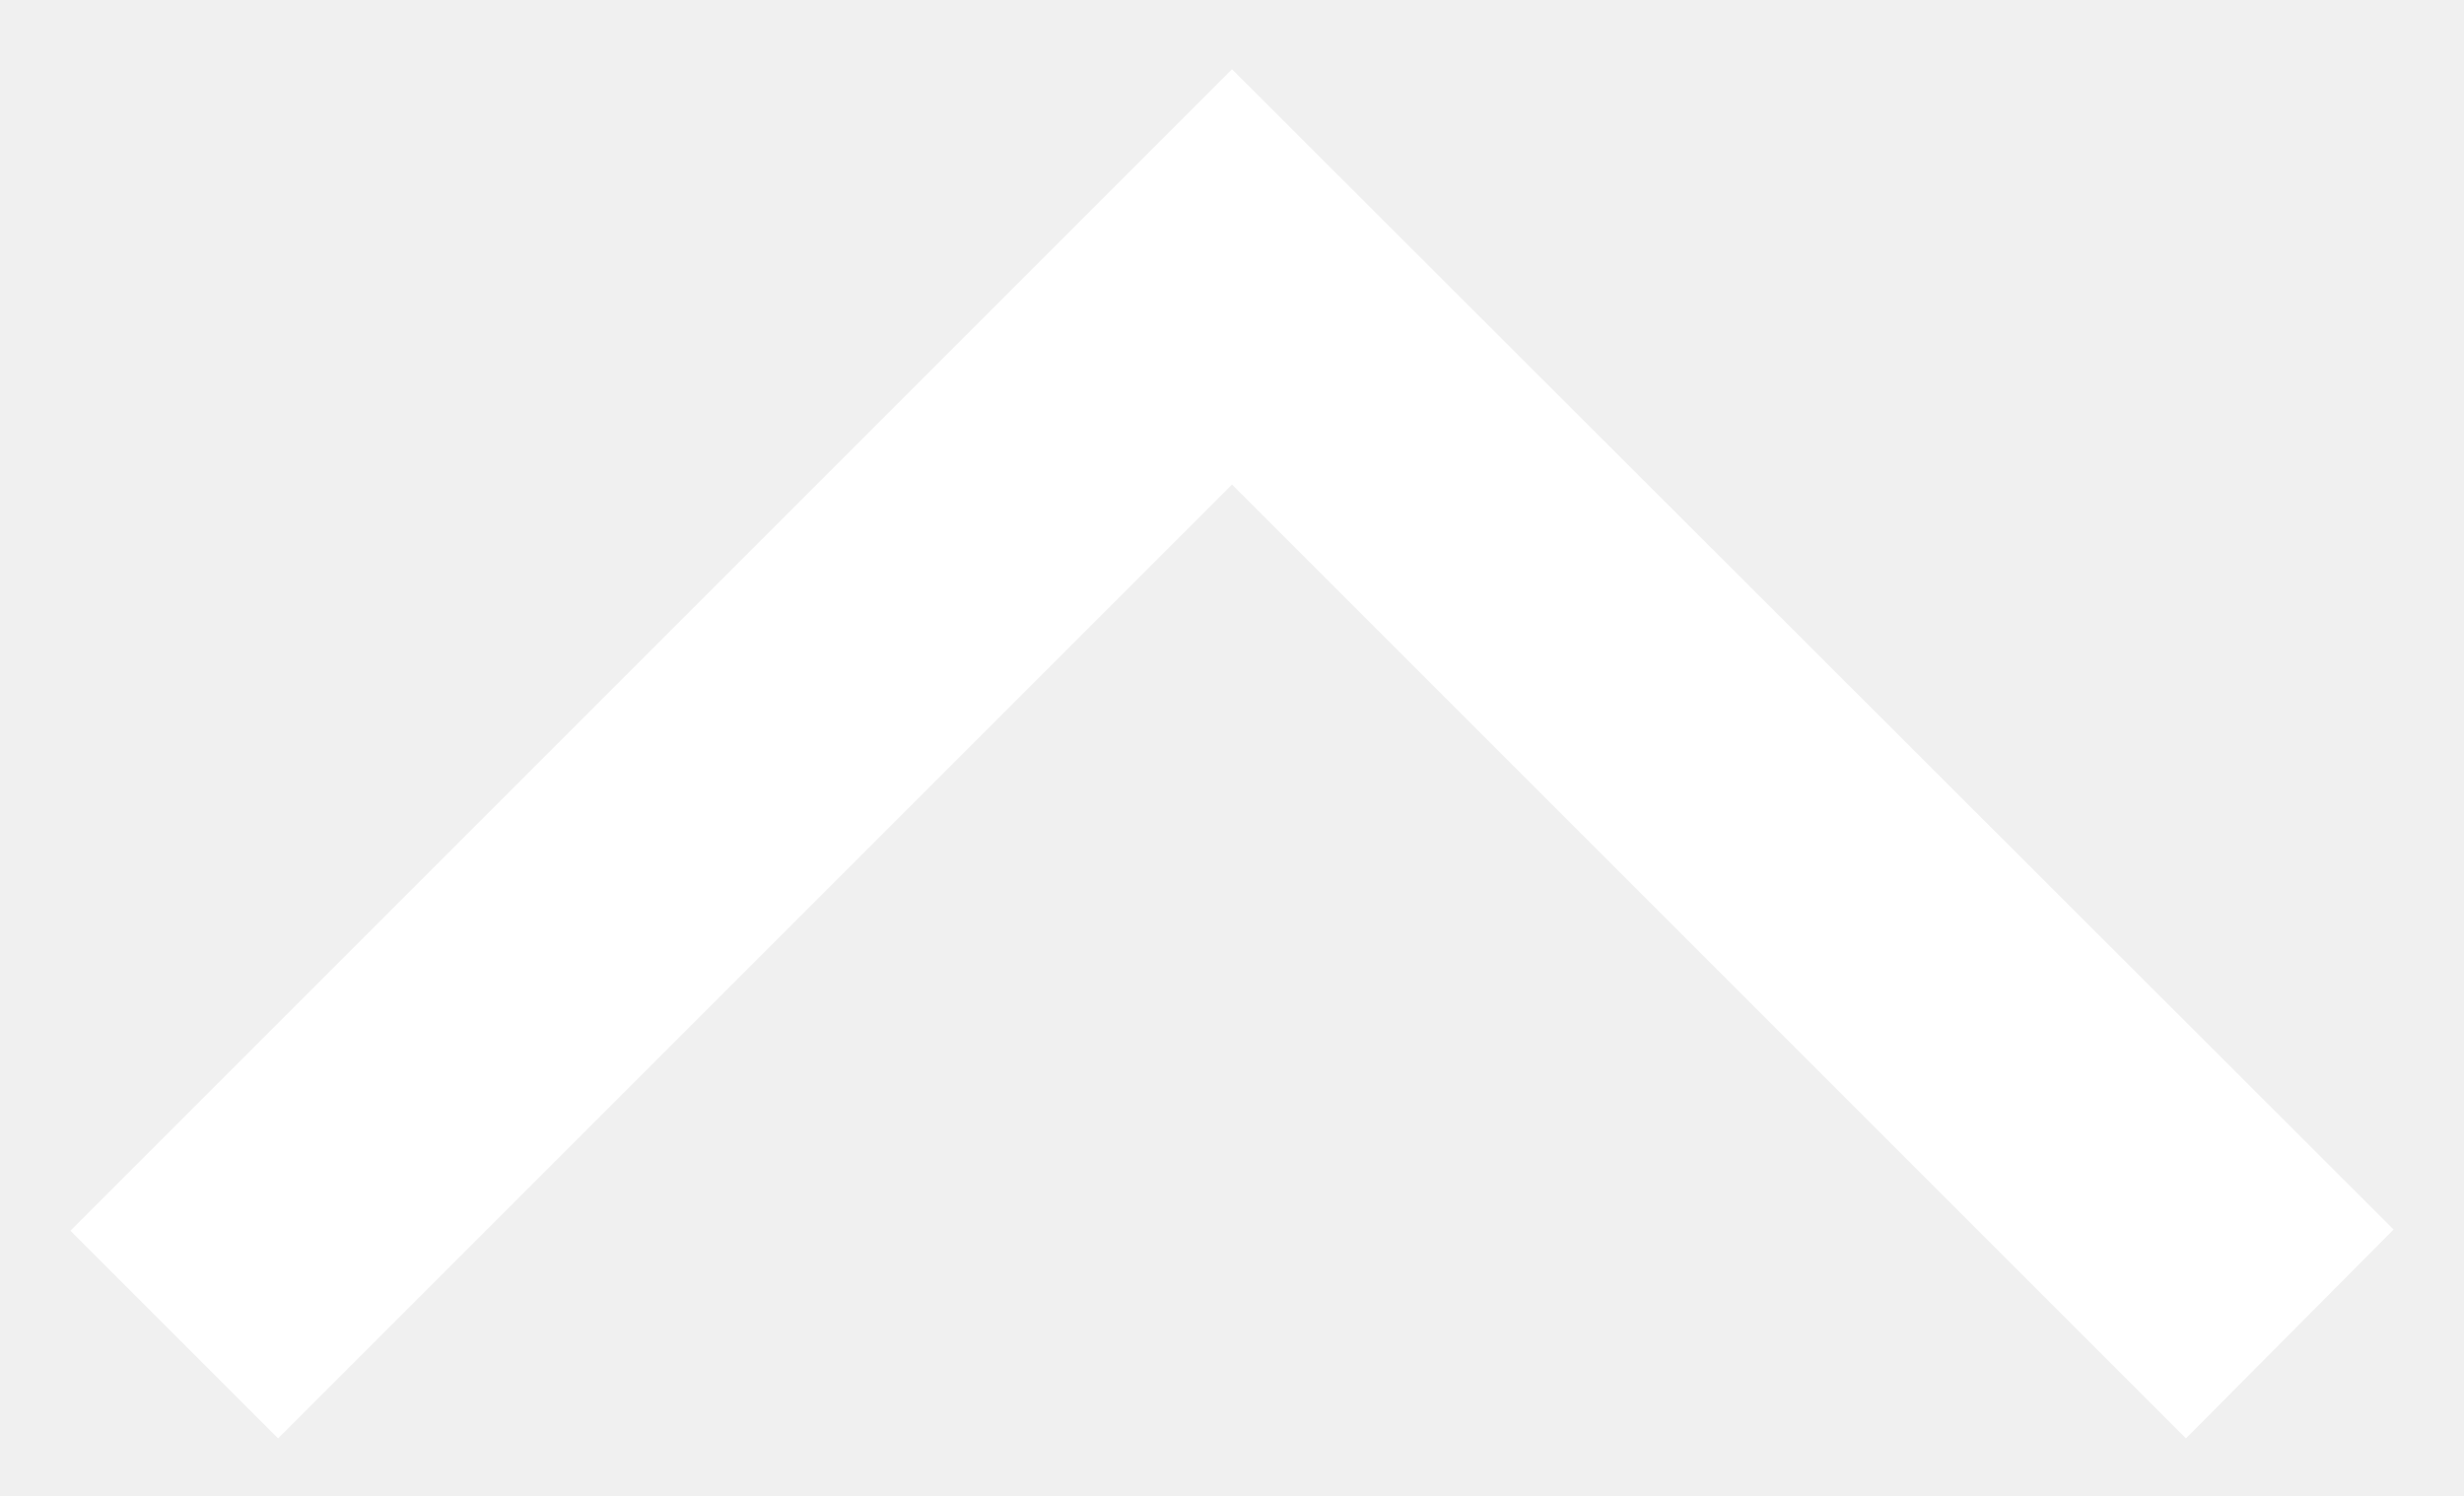
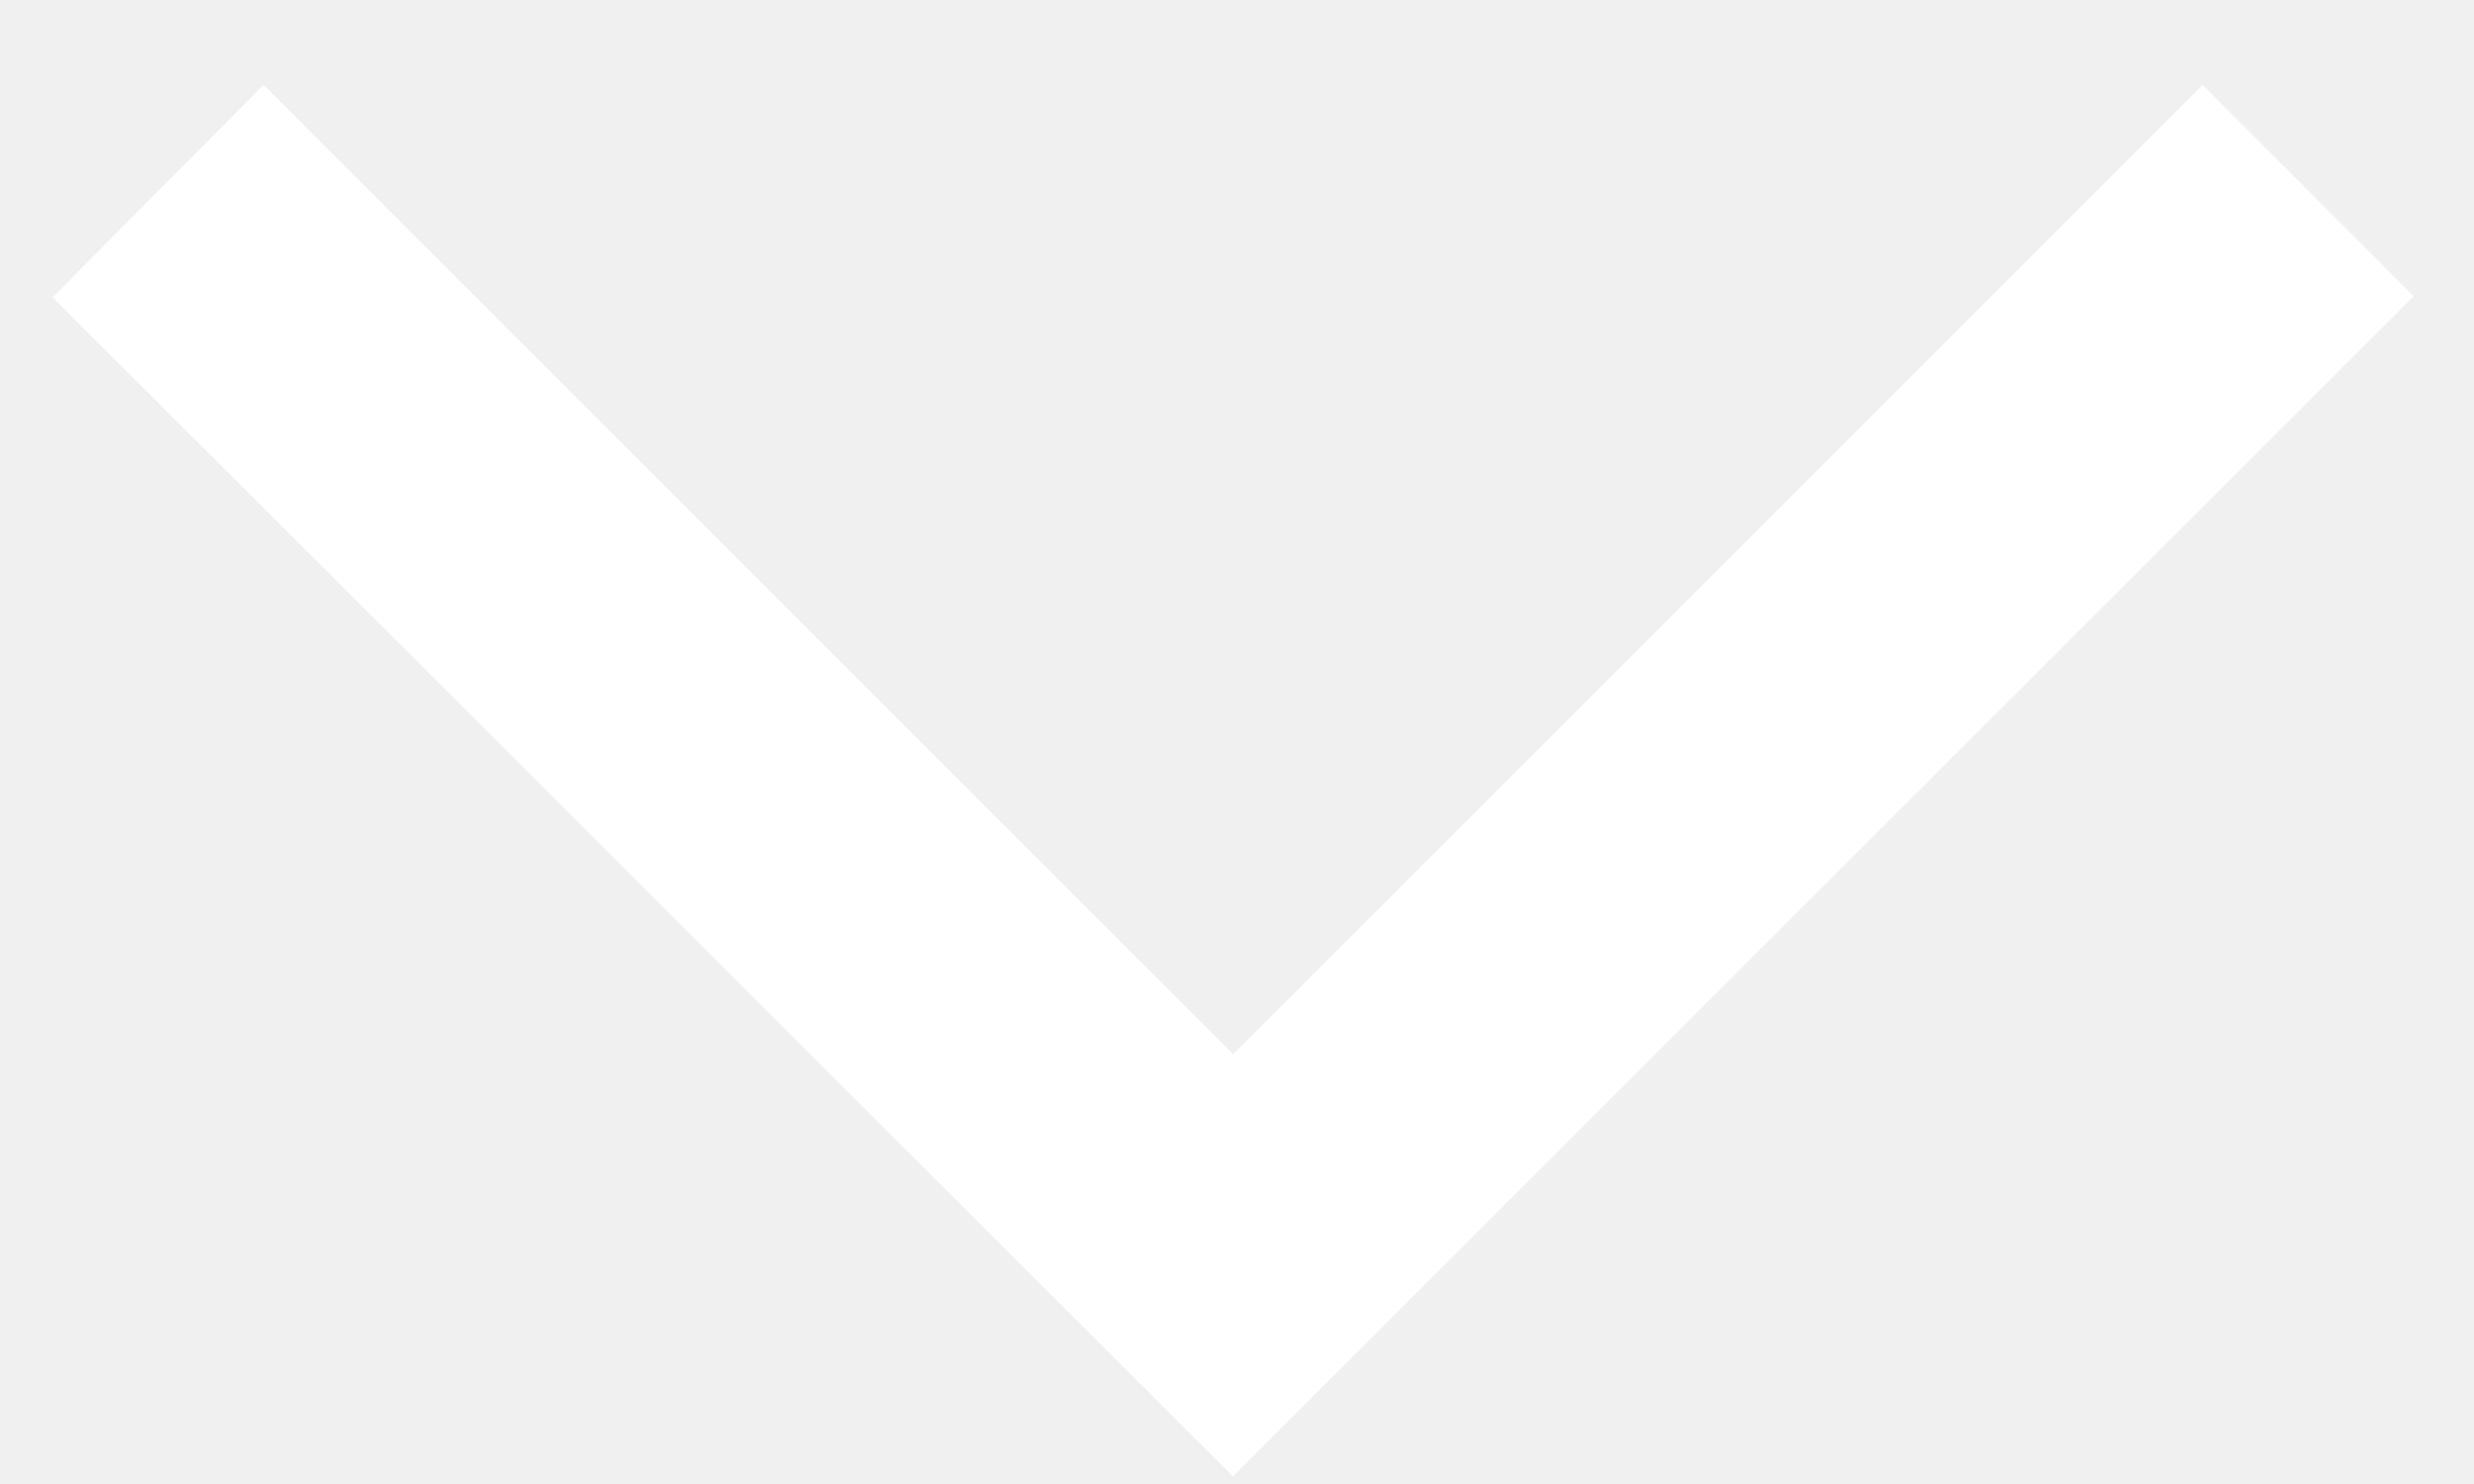
- <svg xmlns="http://www.w3.org/2000/svg" width="28" height="17" viewBox="0 0 28 17" fill="none">
-   <path d="M24.84 16.347L27.2 13.973L14 0.787L0.8 13.987L3.16 16.347L14 5.507L24.84 16.347Z" fill="white" />
+ <svg xmlns="http://www.w3.org/2000/svg" width="25" height="15" viewBox="0 0 25 15" fill="none">
+   <path d="M2.663 0.859L0.531 3.005L12.46 14.923L24.39 2.993L22.258 0.859L12.46 10.657L2.663 0.859Z" fill="white" />
</svg>
